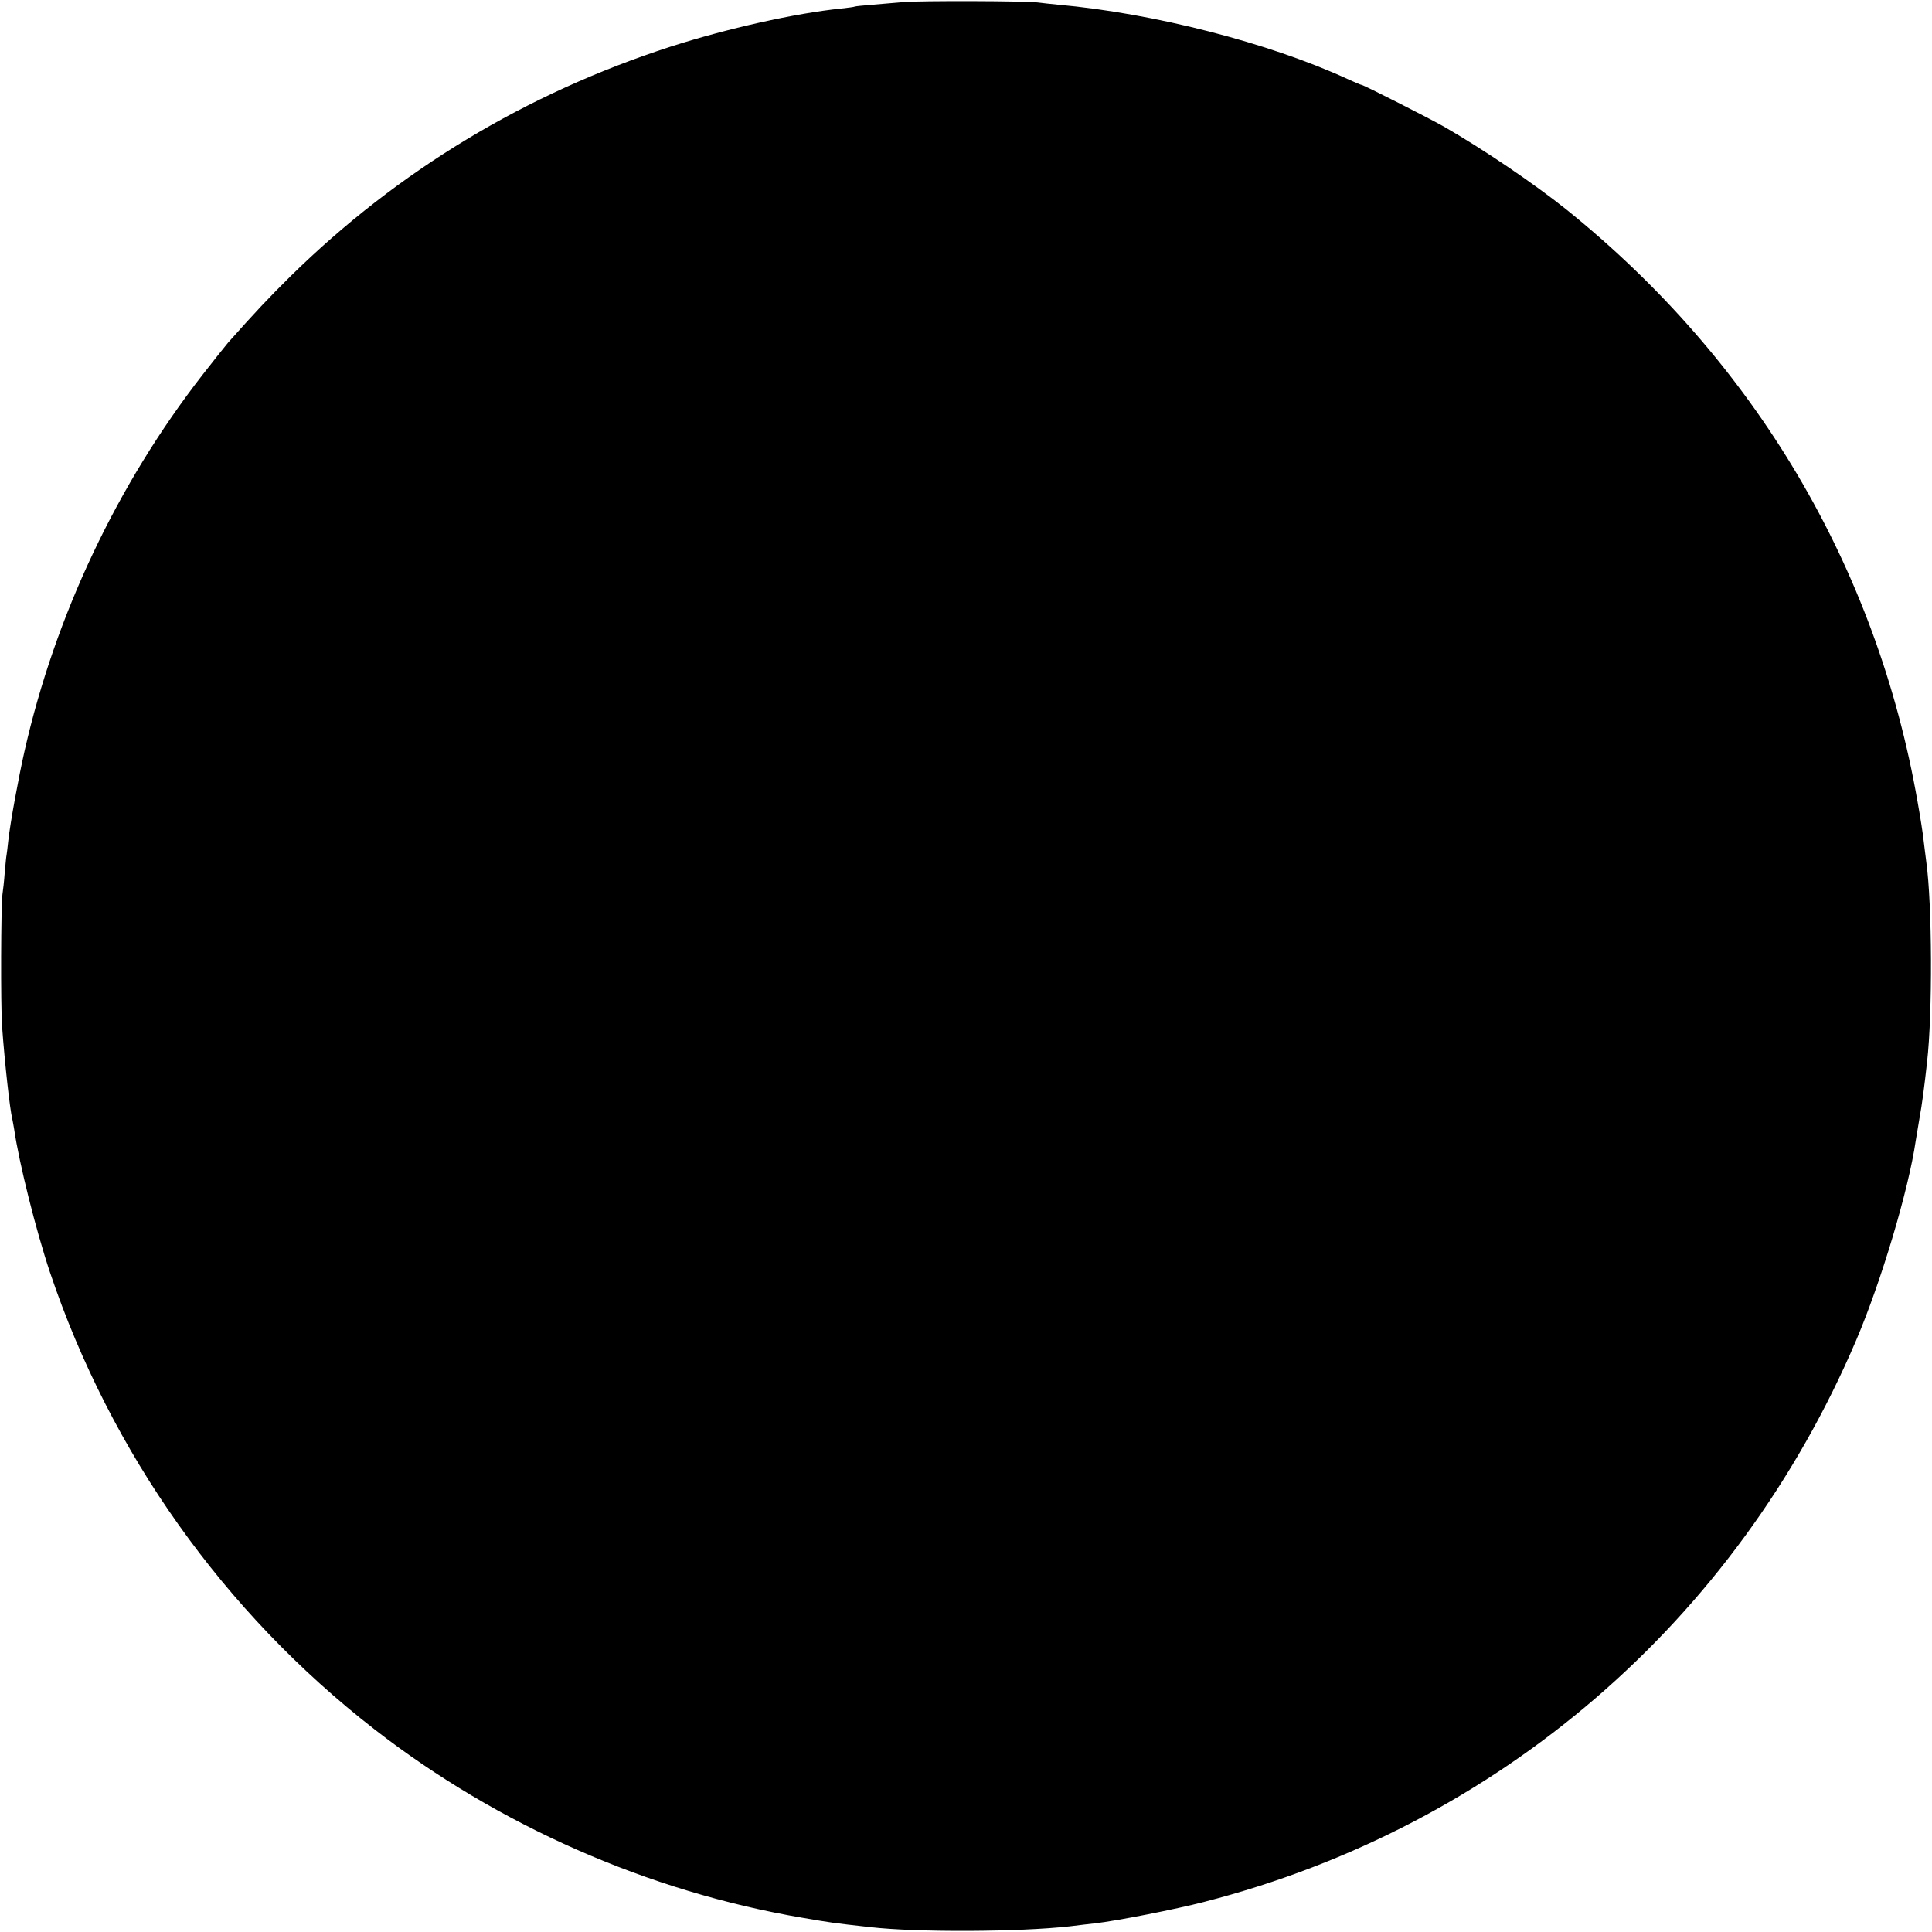
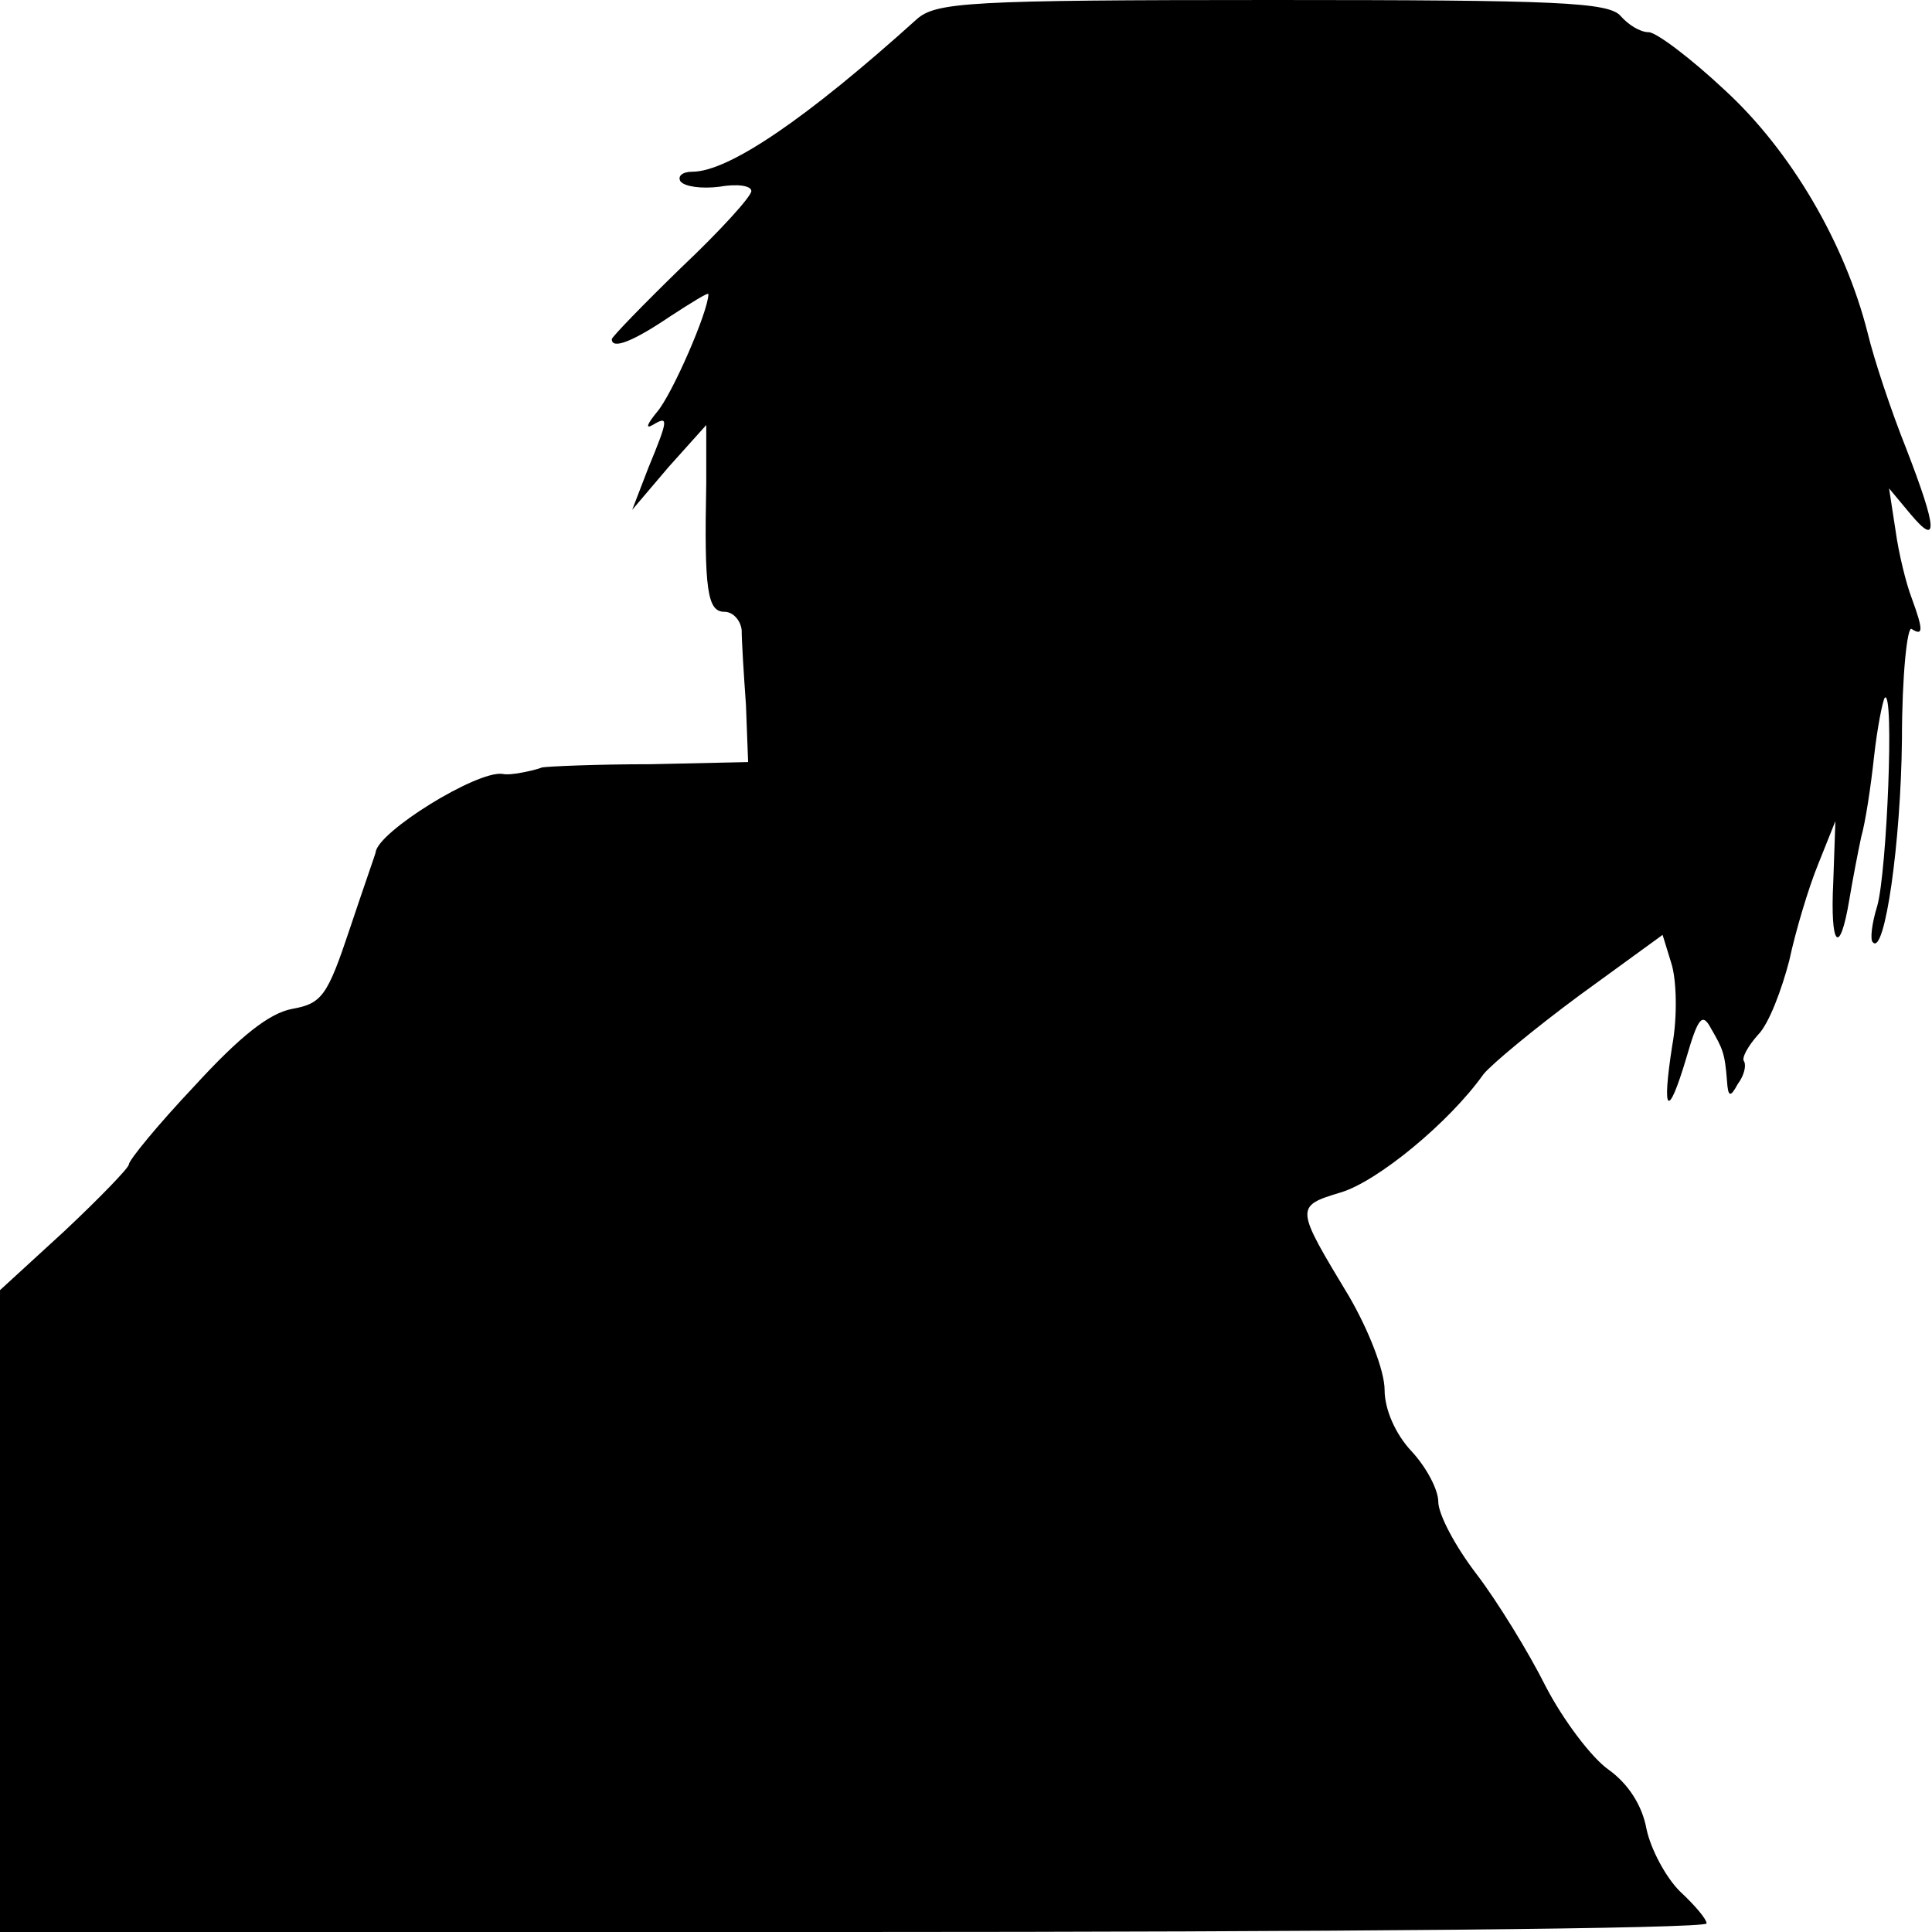
- <svg xmlns="http://www.w3.org/2000/svg" version="1.0" width="1024pt" height="1024pt" viewBox="0 0 1024 1024" preserveAspectRatio="xMidYMid meet">
-   <g transform="translate(0,1024) scale(0.1,-0.1)" fill="#000000" stroke="none">
-     <path d="M4790 10229 c-41 -3 -115 -10 -165 -14 -49 -4 -92 -8 -95 -10 -3 -2 -34 -6 -70 -10 -245 -25 -606 -106 -905 -202 -767 -248 -1446 -658 -2014 -1216 -124 -123 -184 -187 -332 -353 -15 -18 -76 -94 -135 -170 -453 -582 -781 -1276 -944 -1995 -32 -141 -76 -382 -86 -474 -3 -33 -8 -67 -9 -75 -2 -8 -6 -51 -10 -95 -3 -44 -9 -96 -12 -115 -8 -58 -10 -587 -2 -700 14 -195 42 -445 54 -490 2 -8 6 -33 10 -55 26 -179 116 -538 190 -759 322 -957 921 -1801 1720 -2422 655 -509 1451 -860 2270 -999 152 -26 157 -27 355 -49 249 -29 794 -26 1060 4 47 6 108 13 135 16 109 12 430 75 579 114 1559 401 2819 1487 3454 2976 132 309 278 797 316 1059 4 22 13 76 20 120 13 70 25 161 40 297 29 256 27 834 -4 1058 -5 36 -11 90 -15 120 -3 30 -17 120 -31 198 -217 1248 -865 2340 -1865 3144 -169 135 -437 317 -646 437 -77 44 -426 221 -436 221 -4 0 -37 14 -74 31 -417 192 -1030 349 -1533 394 -36 3 -85 9 -110 12 -65 8 -622 10 -710 2z" />
+ <svg xmlns="http://www.w3.org/2000/svg" version="1.0" width="180pt" height="180pt" viewBox="0 0 180 180" preserveAspectRatio="xMidYMid meet">
+   <g transform="translate(0,180) scale(0.1,-0.1)" fill="#000000" stroke="none">
+     <path d="M854 1782 c-102 -92 -175 -142 -209 -142 -9 0 -14 -4 -11 -9 4 -5 20 -7 36 -5 17 3 30 1 30 -4 0 -5 -29 -37 -65 -71 -36 -35 -65 -65 -65 -67 0 -10 20 -2 54 21 20 13 36 23 36 21 0 -16 -34 -94 -48 -110 -9 -11 -11 -16 -4 -12 15 9 15 6 -4 -40 l-15 -39 34 40 35 39 0 -54 c-2 -100 1 -120 17 -120 8 0 15 -8 16 -17 0 -10 2 -42 4 -70 l2 -53 -91 -2 c-50 0 -95 -2 -101 -3 -5 -2 -14 -4 -20 -5 -5 -1 -13 -2 -17 -1 -24 3 -116 -54 -118 -73 0 -1 -11 -32 -24 -71 -21 -63 -26 -70 -54 -75 -21 -4 -48 -25 -91 -72 -34 -36 -61 -69 -61 -73 0 -3 -27 -31 -60 -62 l-60 -55 0 -299 0 -299 795 0 c437 0 795 3 795 8 0 4 -11 17 -25 30 -13 13 -27 39 -31 58 -4 22 -17 42 -35 55 -16 11 -43 47 -59 78 -16 32 -45 79 -64 104 -20 26 -36 56 -36 68 0 11 -11 32 -25 47 -15 16 -25 39 -25 57 0 18 -15 56 -33 87 -50 83 -51 84 -8 97 34 10 101 65 133 110 7 9 48 43 90 74 l77 56 8 -26 c5 -15 6 -50 1 -77 -10 -64 -4 -69 13 -12 11 38 15 43 23 28 11 -19 13 -23 15 -49 1 -15 3 -16 10 -3 6 8 8 17 6 21 -3 3 4 15 13 25 10 10 22 42 29 69 6 28 18 68 27 90 l16 40 -2 -57 c-3 -60 6 -70 15 -16 3 18 8 44 11 58 4 14 9 47 12 75 3 27 8 52 10 55 9 8 2 -162 -7 -194 -5 -16 -7 -32 -4 -34 11 -12 26 93 27 189 0 60 5 106 9 103 11 -7 11 -1 0 29 -5 13 -12 41 -15 63 l-6 39 20 -24 c26 -31 25 -14 -4 61 -14 35 -30 83 -36 108 -21 83 -71 169 -133 226 -32 30 -64 54 -71 54 -8 0 -19 7 -26 15 -11 13 -59 15 -324 15 -284 0 -314 -2 -332 -18z" />
  </g>
</svg>
